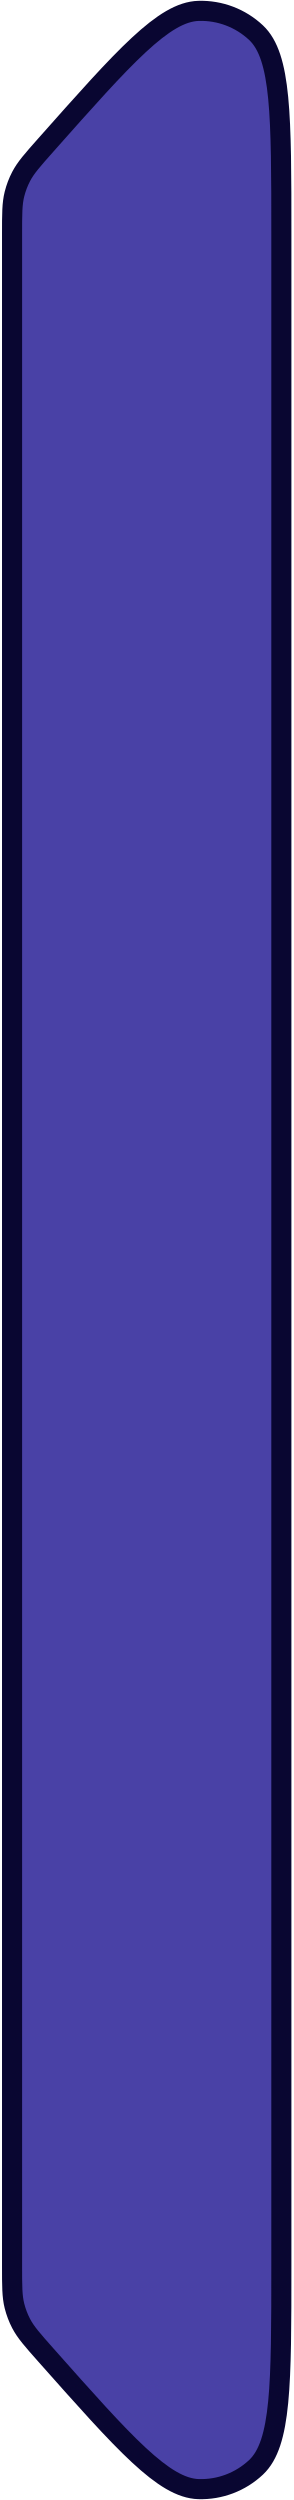
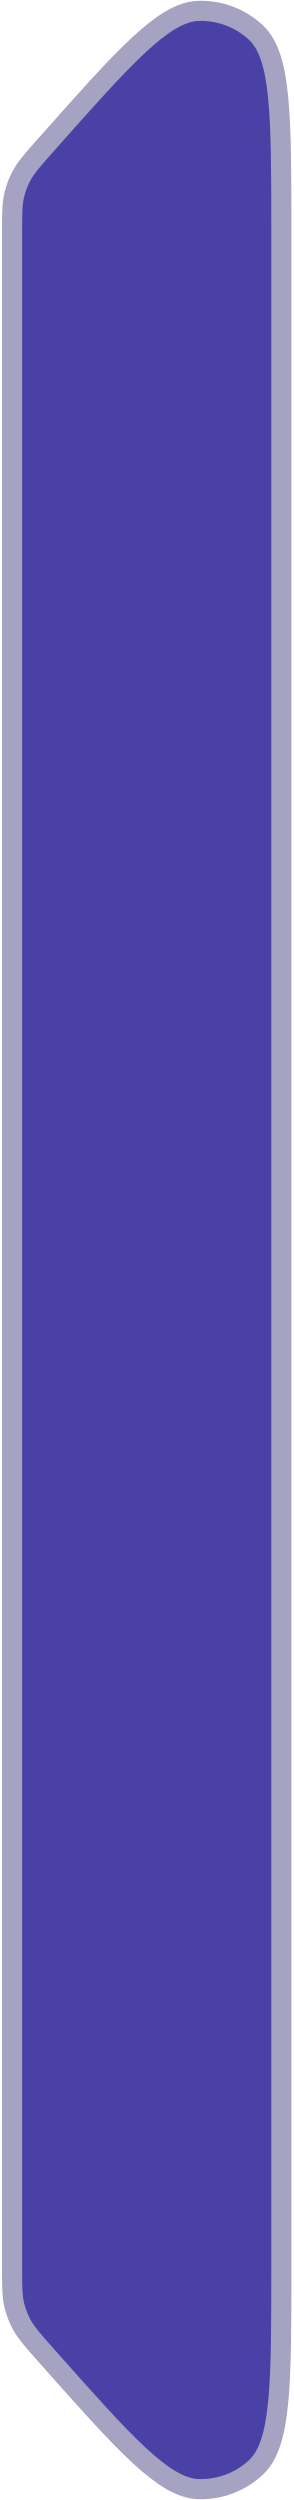
<svg xmlns="http://www.w3.org/2000/svg" width="73" height="622" viewBox="0 0 73 622" fill="none">
-   <path d="M3 563.73V58.27C3 53.213 3 50.685 3.596 48.298C3.978 46.771 4.538 45.295 5.266 43.9C6.403 41.718 8.081 39.826 11.435 36.043C30.99 13.991 40.767 2.965 49.402 2.707C54.703 2.549 59.85 4.502 63.711 8.138C70 14.06 70 28.796 70 58.27V563.73C70 593.204 70 607.94 63.711 613.862C59.85 617.498 54.703 619.451 49.402 619.293C40.767 619.035 30.99 608.009 11.435 585.957C8.081 582.174 6.403 580.282 5.266 578.1C4.538 576.705 3.978 575.229 3.596 573.702C3 571.315 3 568.787 3 563.73Z" fill="#4941A6" stroke="#090631" stroke-width="5" />
+   <path d="M3 563.73V58.27C3 53.213 3 50.685 3.596 48.298C3.978 46.771 4.538 45.295 5.266 43.9C6.403 41.718 8.081 39.826 11.435 36.043C30.99 13.991 40.767 2.965 49.402 2.707C54.703 2.549 59.85 4.502 63.711 8.138C70 14.06 70 28.796 70 58.27V563.73C70 593.204 70 607.94 63.711 613.862C59.85 617.498 54.703 619.451 49.402 619.293C40.767 619.035 30.99 608.009 11.435 585.957C8.081 582.174 6.403 580.282 5.266 578.1C4.538 576.705 3.978 575.229 3.596 573.702C3 571.315 3 568.787 3 563.73Z" fill="#4941A6" stroke="#a5a2c2" stroke-width="5" />
</svg>
